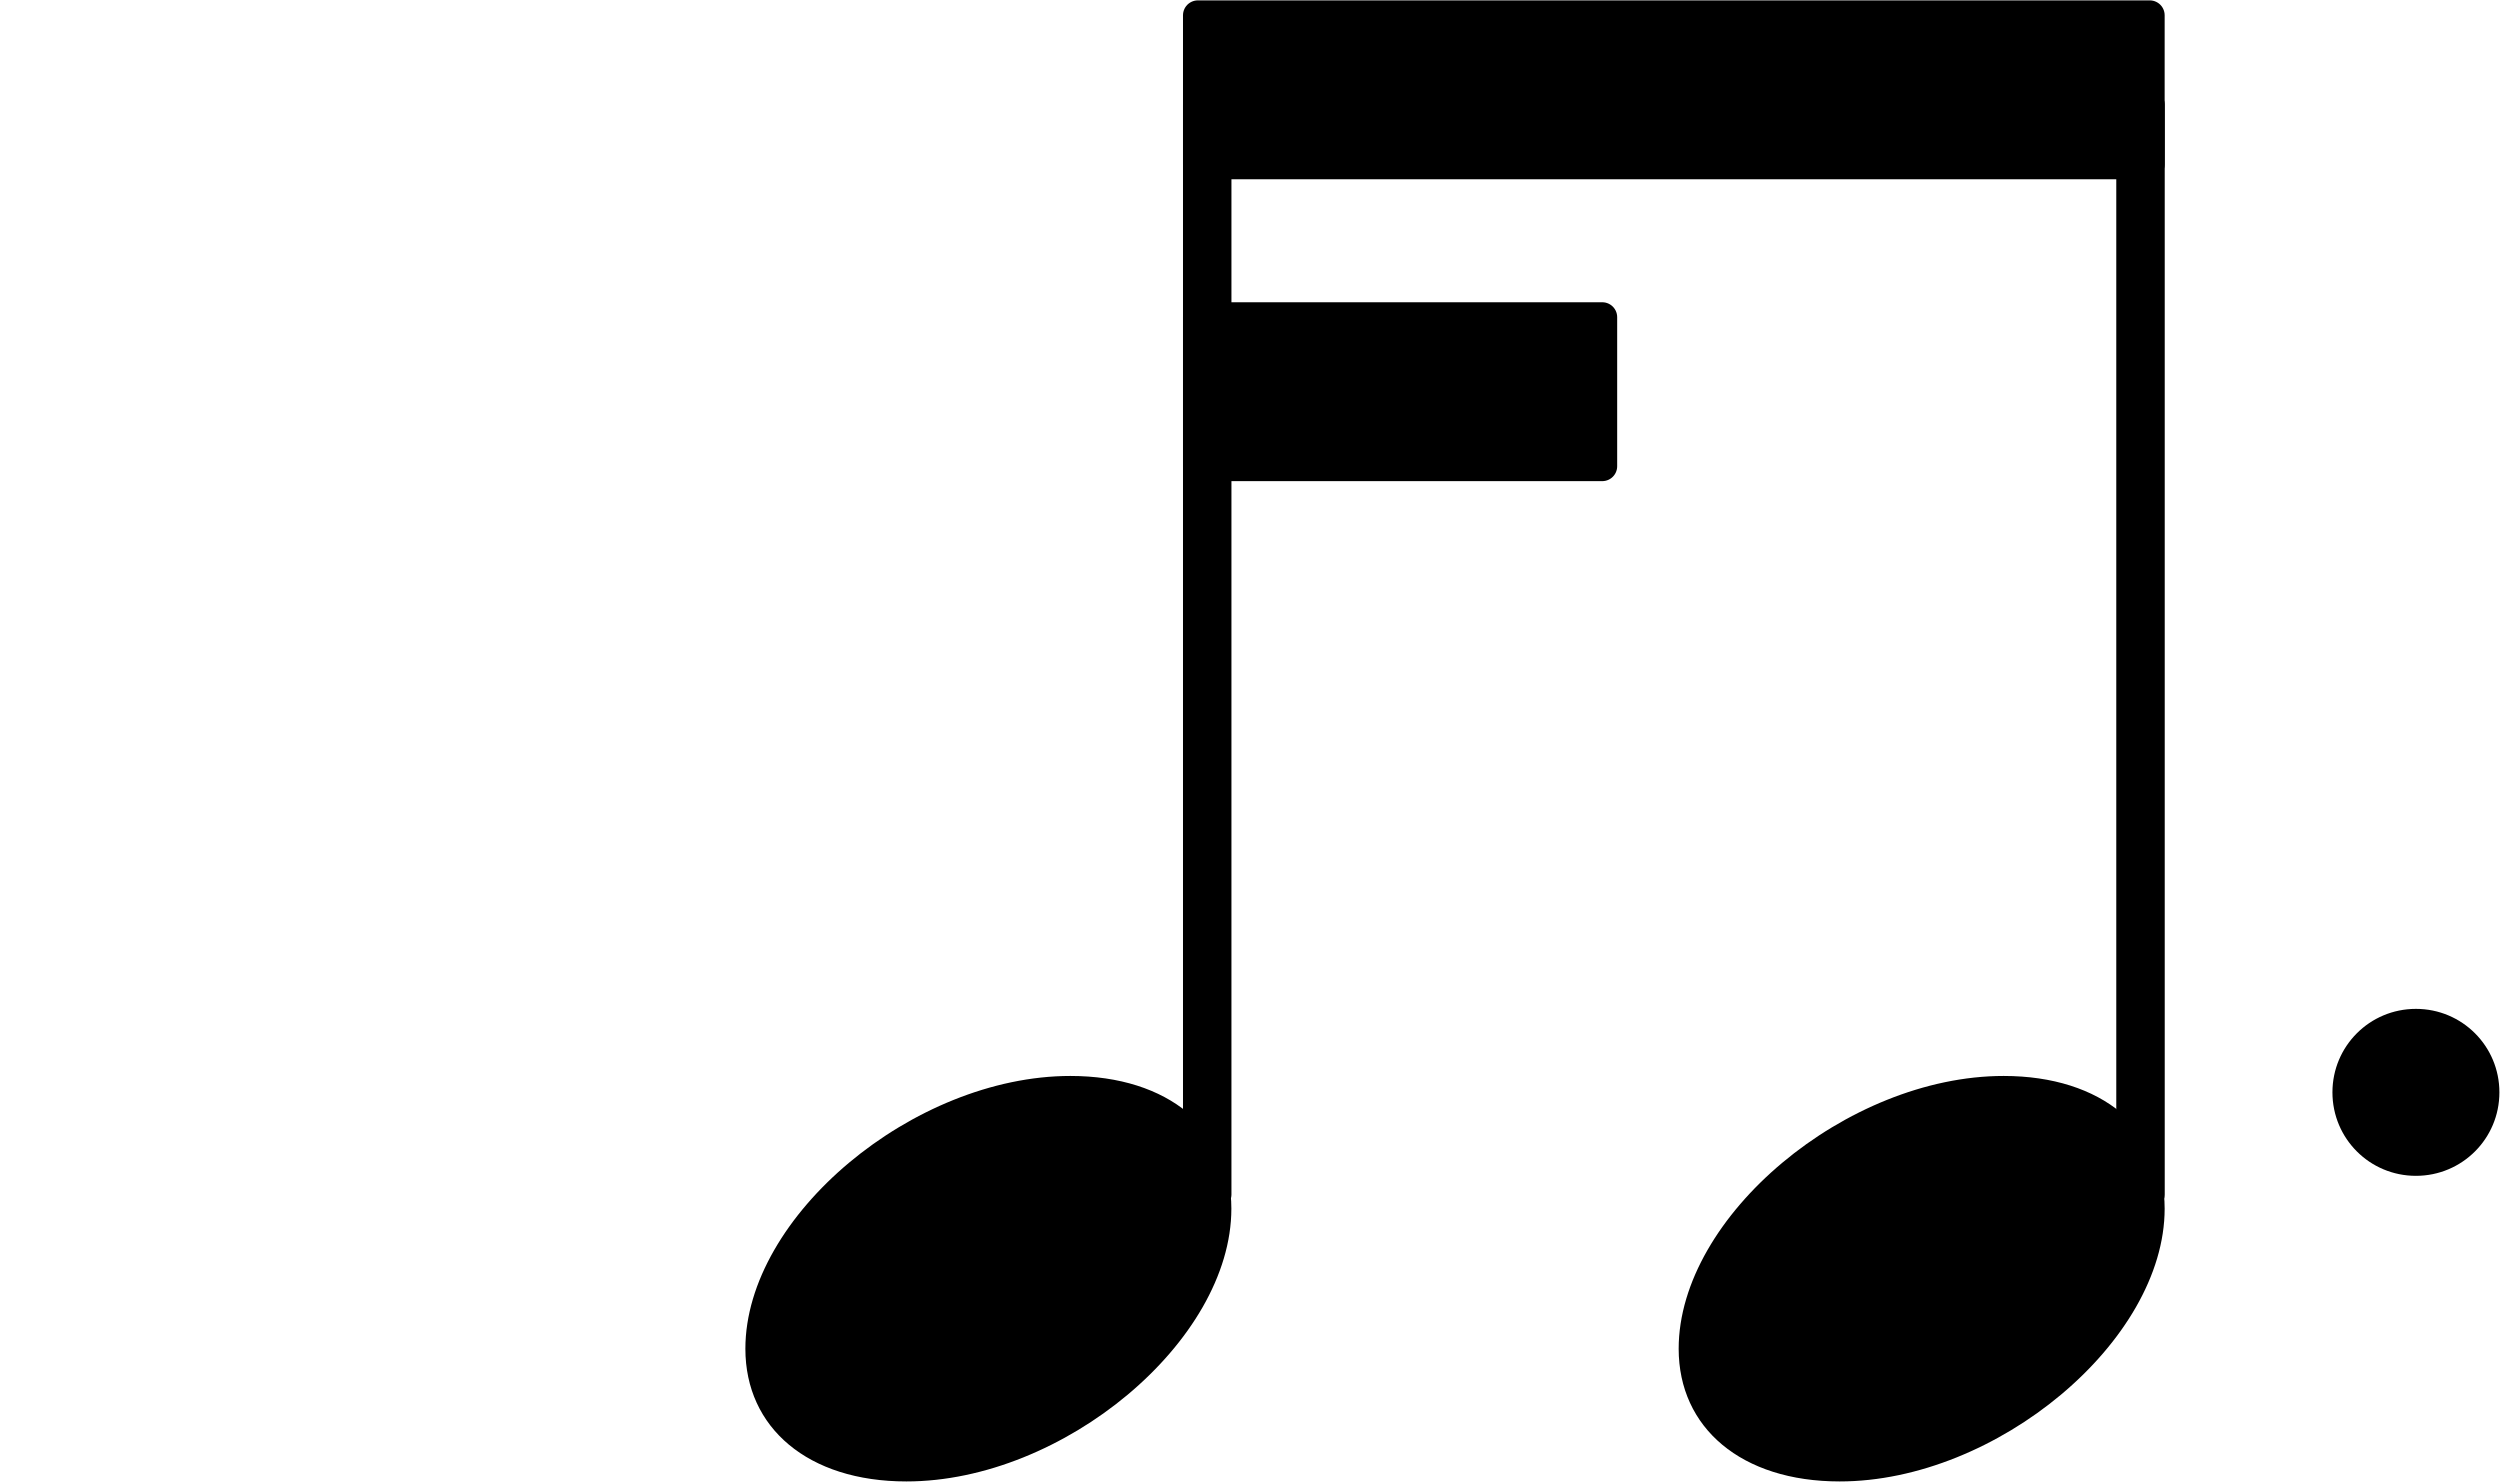
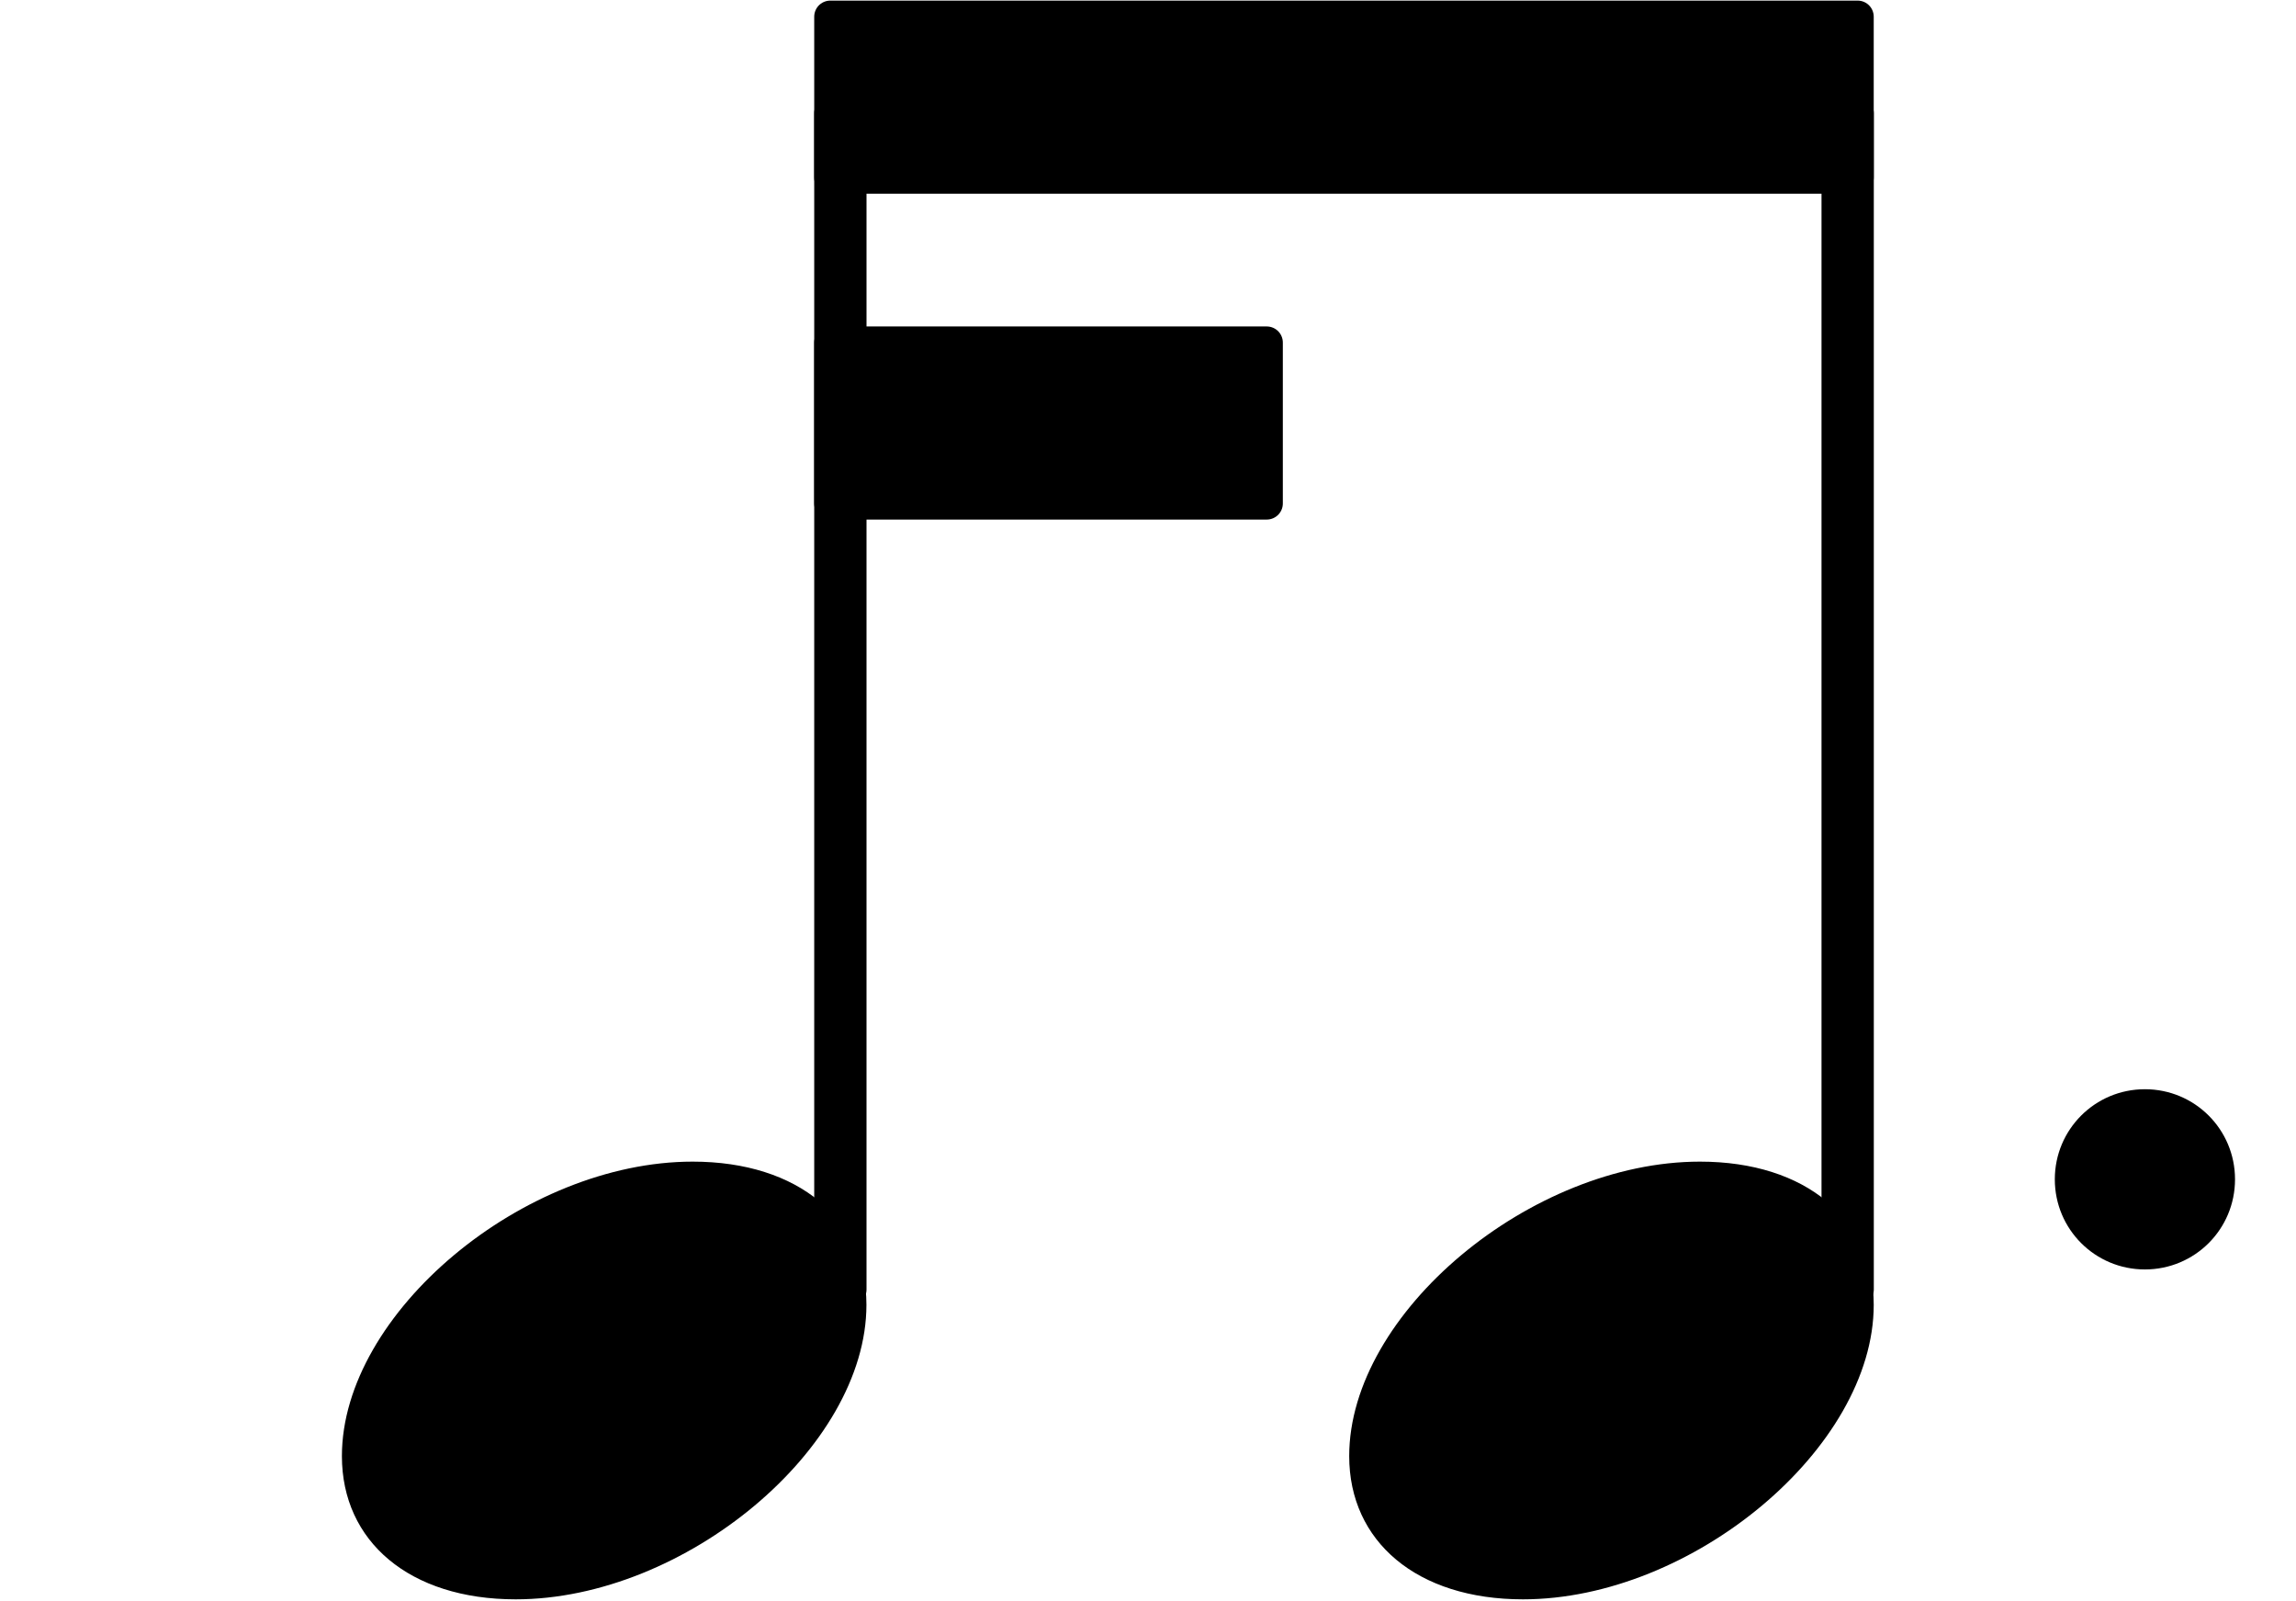
- <svg xmlns="http://www.w3.org/2000/svg" version="1.2" width="11.79mm" height="6.99mm" viewBox="0 0 6.708 3.975">
+ <svg xmlns="http://www.w3.org/2000/svg" version="1.2" width="10.03mm" height="6.99mm" viewBox="1.15 0 5.708 3.975">
  <style type="text/css">

tspan { white-space: pre; }

</style>
  <g transform="translate(3.1742, 0.24)">
    <polygon stroke-linejoin="round" stroke-linecap="round" stroke-width="0.08" fill="currentColor" stroke="currentColor" points="2.594 -0.2 2.594 0.2 0.04 0.2 0.04 -0.2" />
  </g>
  <g transform="translate(3.1742, 1.05)">
    <polygon stroke-linejoin="round" stroke-linecap="round" stroke-width="0.08" fill="currentColor" stroke="currentColor" points="1.125 -0.2 1.125 0.2 0.04 0.2 0.04 -0.2" />
  </g>
  <g transform="translate(2, 3.43)">
    <path transform="scale(0.004, -0.004)" d="M218 136c66 0 108 -36 108 -89c0 -89 -113 -183 -218 -183c-66 0 -108 36 -108 89c0 89 113 183 218 183z" fill="currentColor" />
  </g>
  <g transform="translate(3.2392, 3.43)">
    <rect x="-0.065" y="-3.19" width="0.13" height="3.004" ry="0.04" fill="currentColor" />
  </g>
  <g transform="translate(4.5042, 3.43)">
    <path transform="scale(0.004, -0.004)" d="M218 136c66 0 108 -36 108 -89c0 -89 -113 -183 -218 -183c-66 0 -108 36 -108 89c0 89 113 183 218 183z" fill="currentColor" />
  </g>
  <g transform="translate(6.2584, 2.93)">
    <path transform="scale(0.004, -0.004)" d="M0 0c0 31 25 56 56 56s56 -25 56 -56s-25 -56 -56 -56s-56 25 -56 56z" fill="currentColor" />
  </g>
  <g transform="translate(5.7434, 3.43)">
    <rect x="-0.065" y="-3.19" width="0.13" height="3.004" ry="0.04" fill="currentColor" />
  </g>
</svg>
